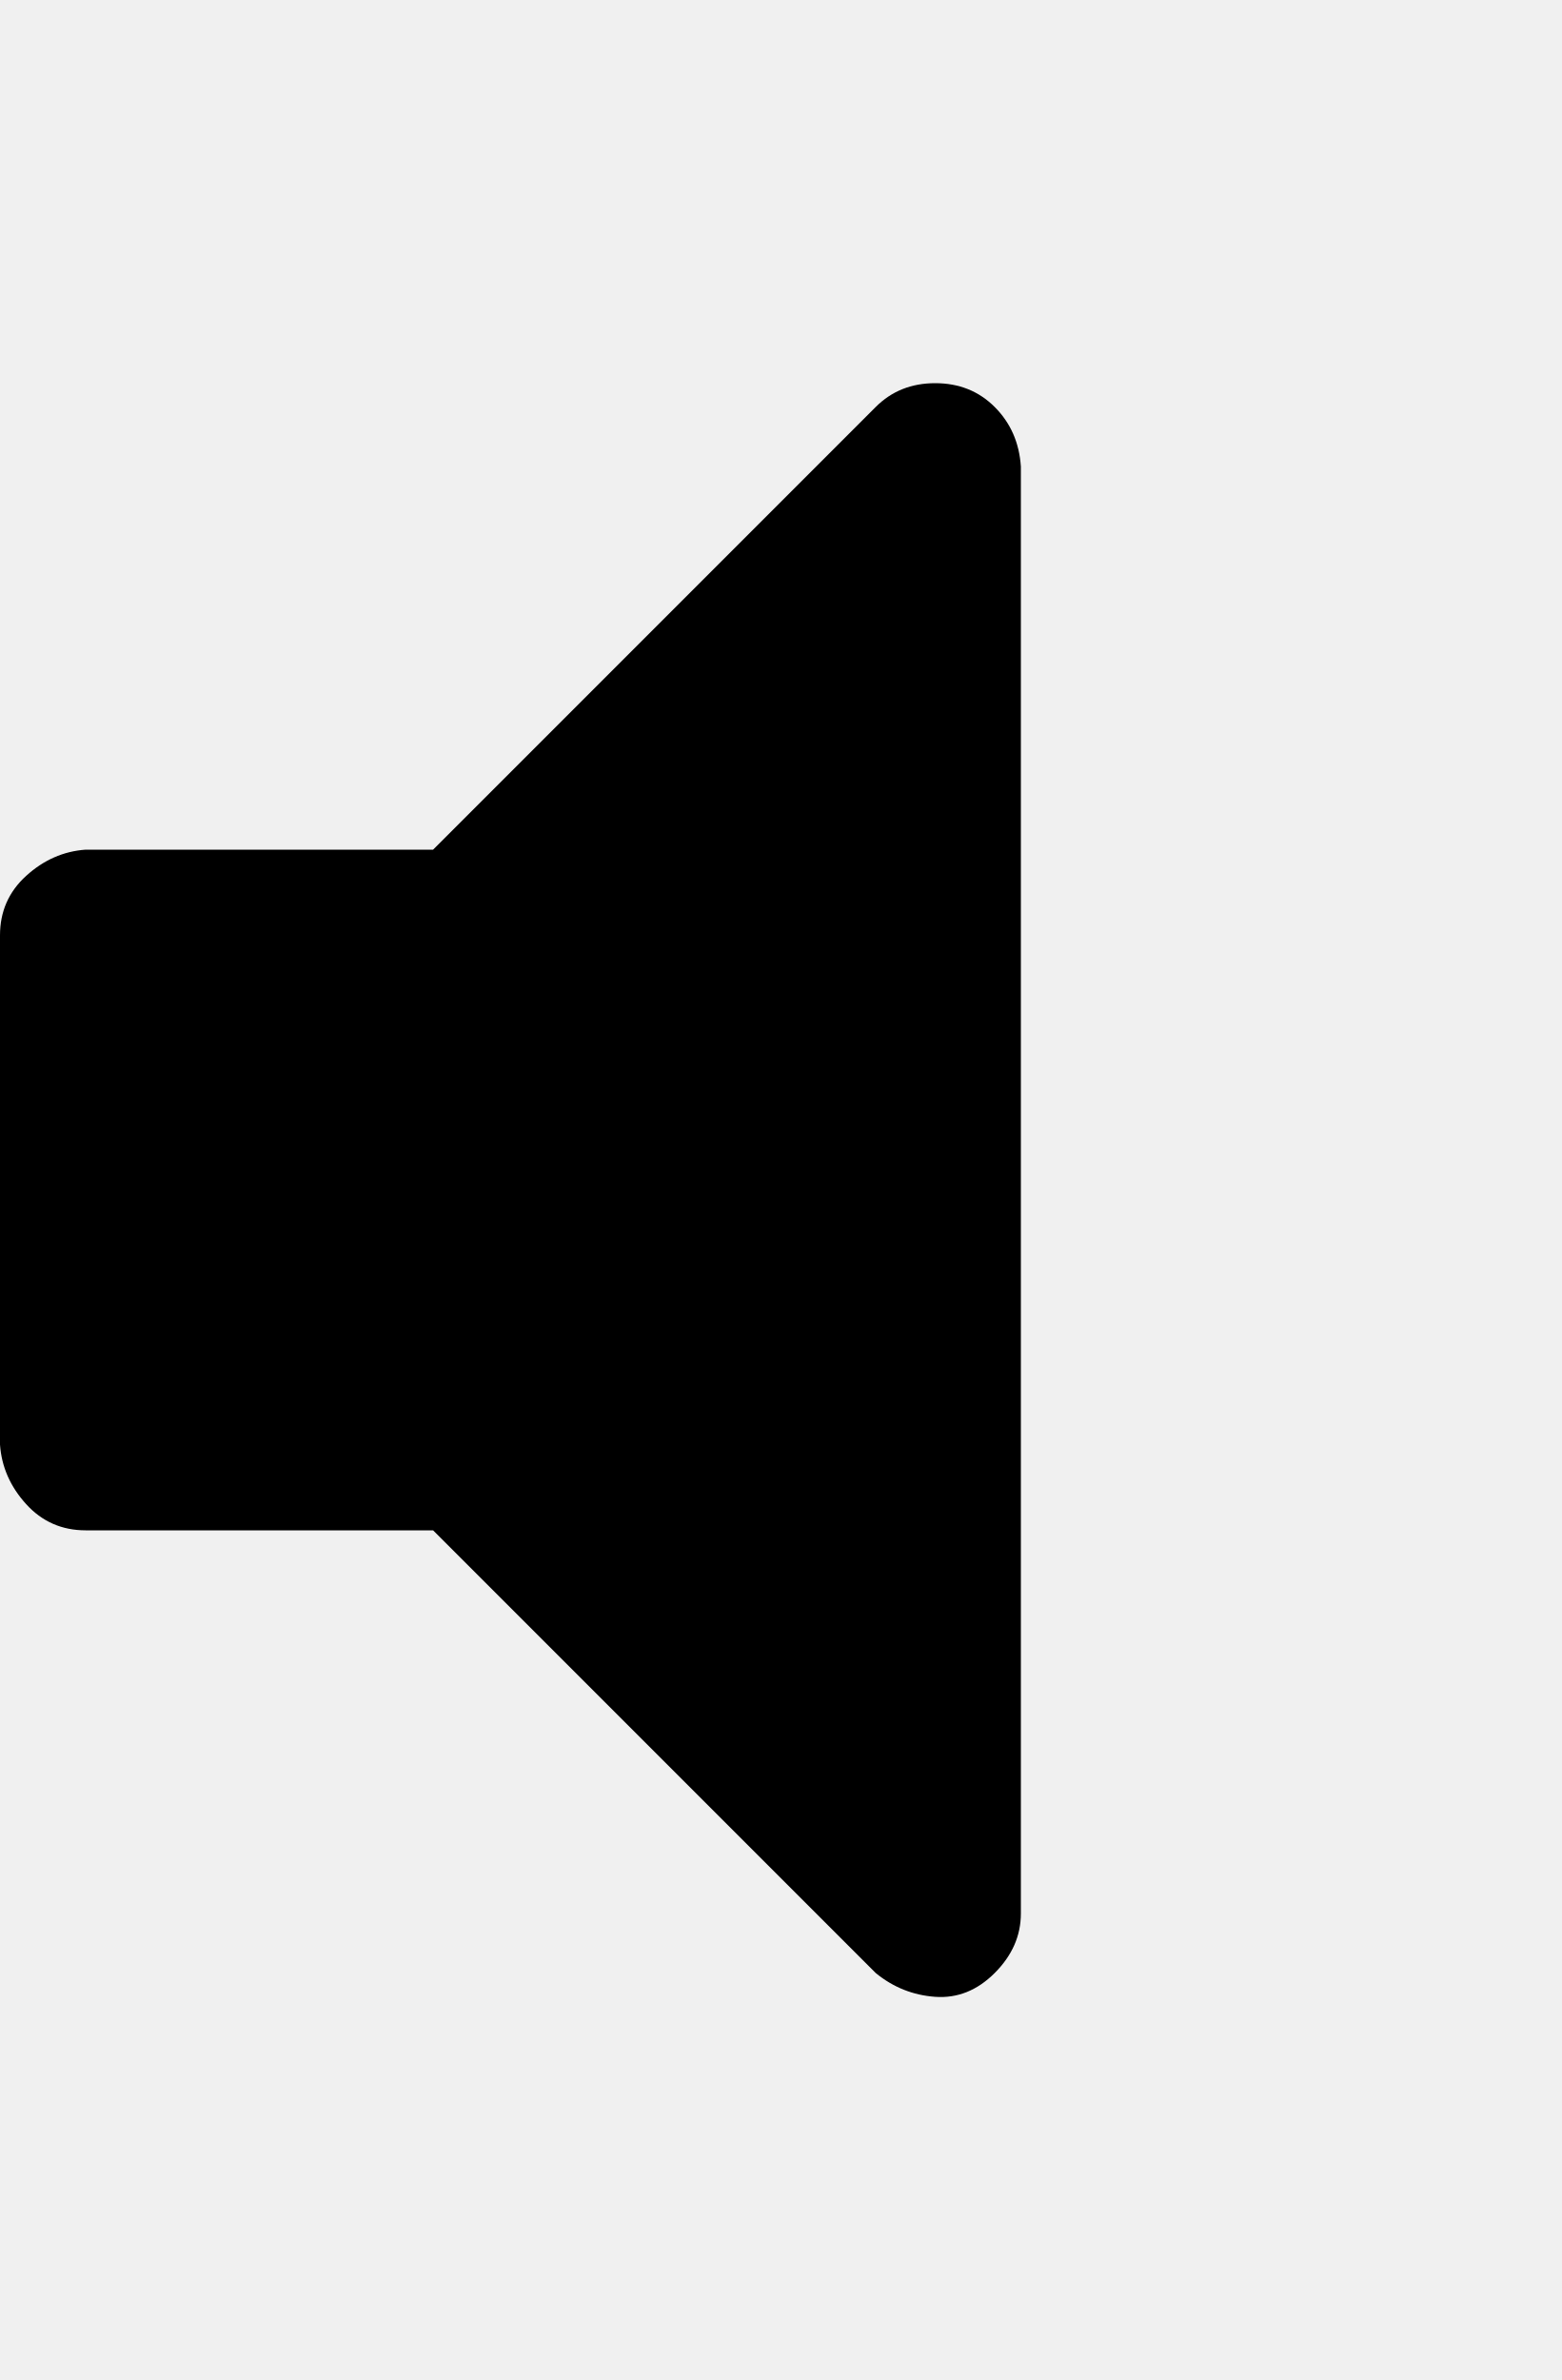
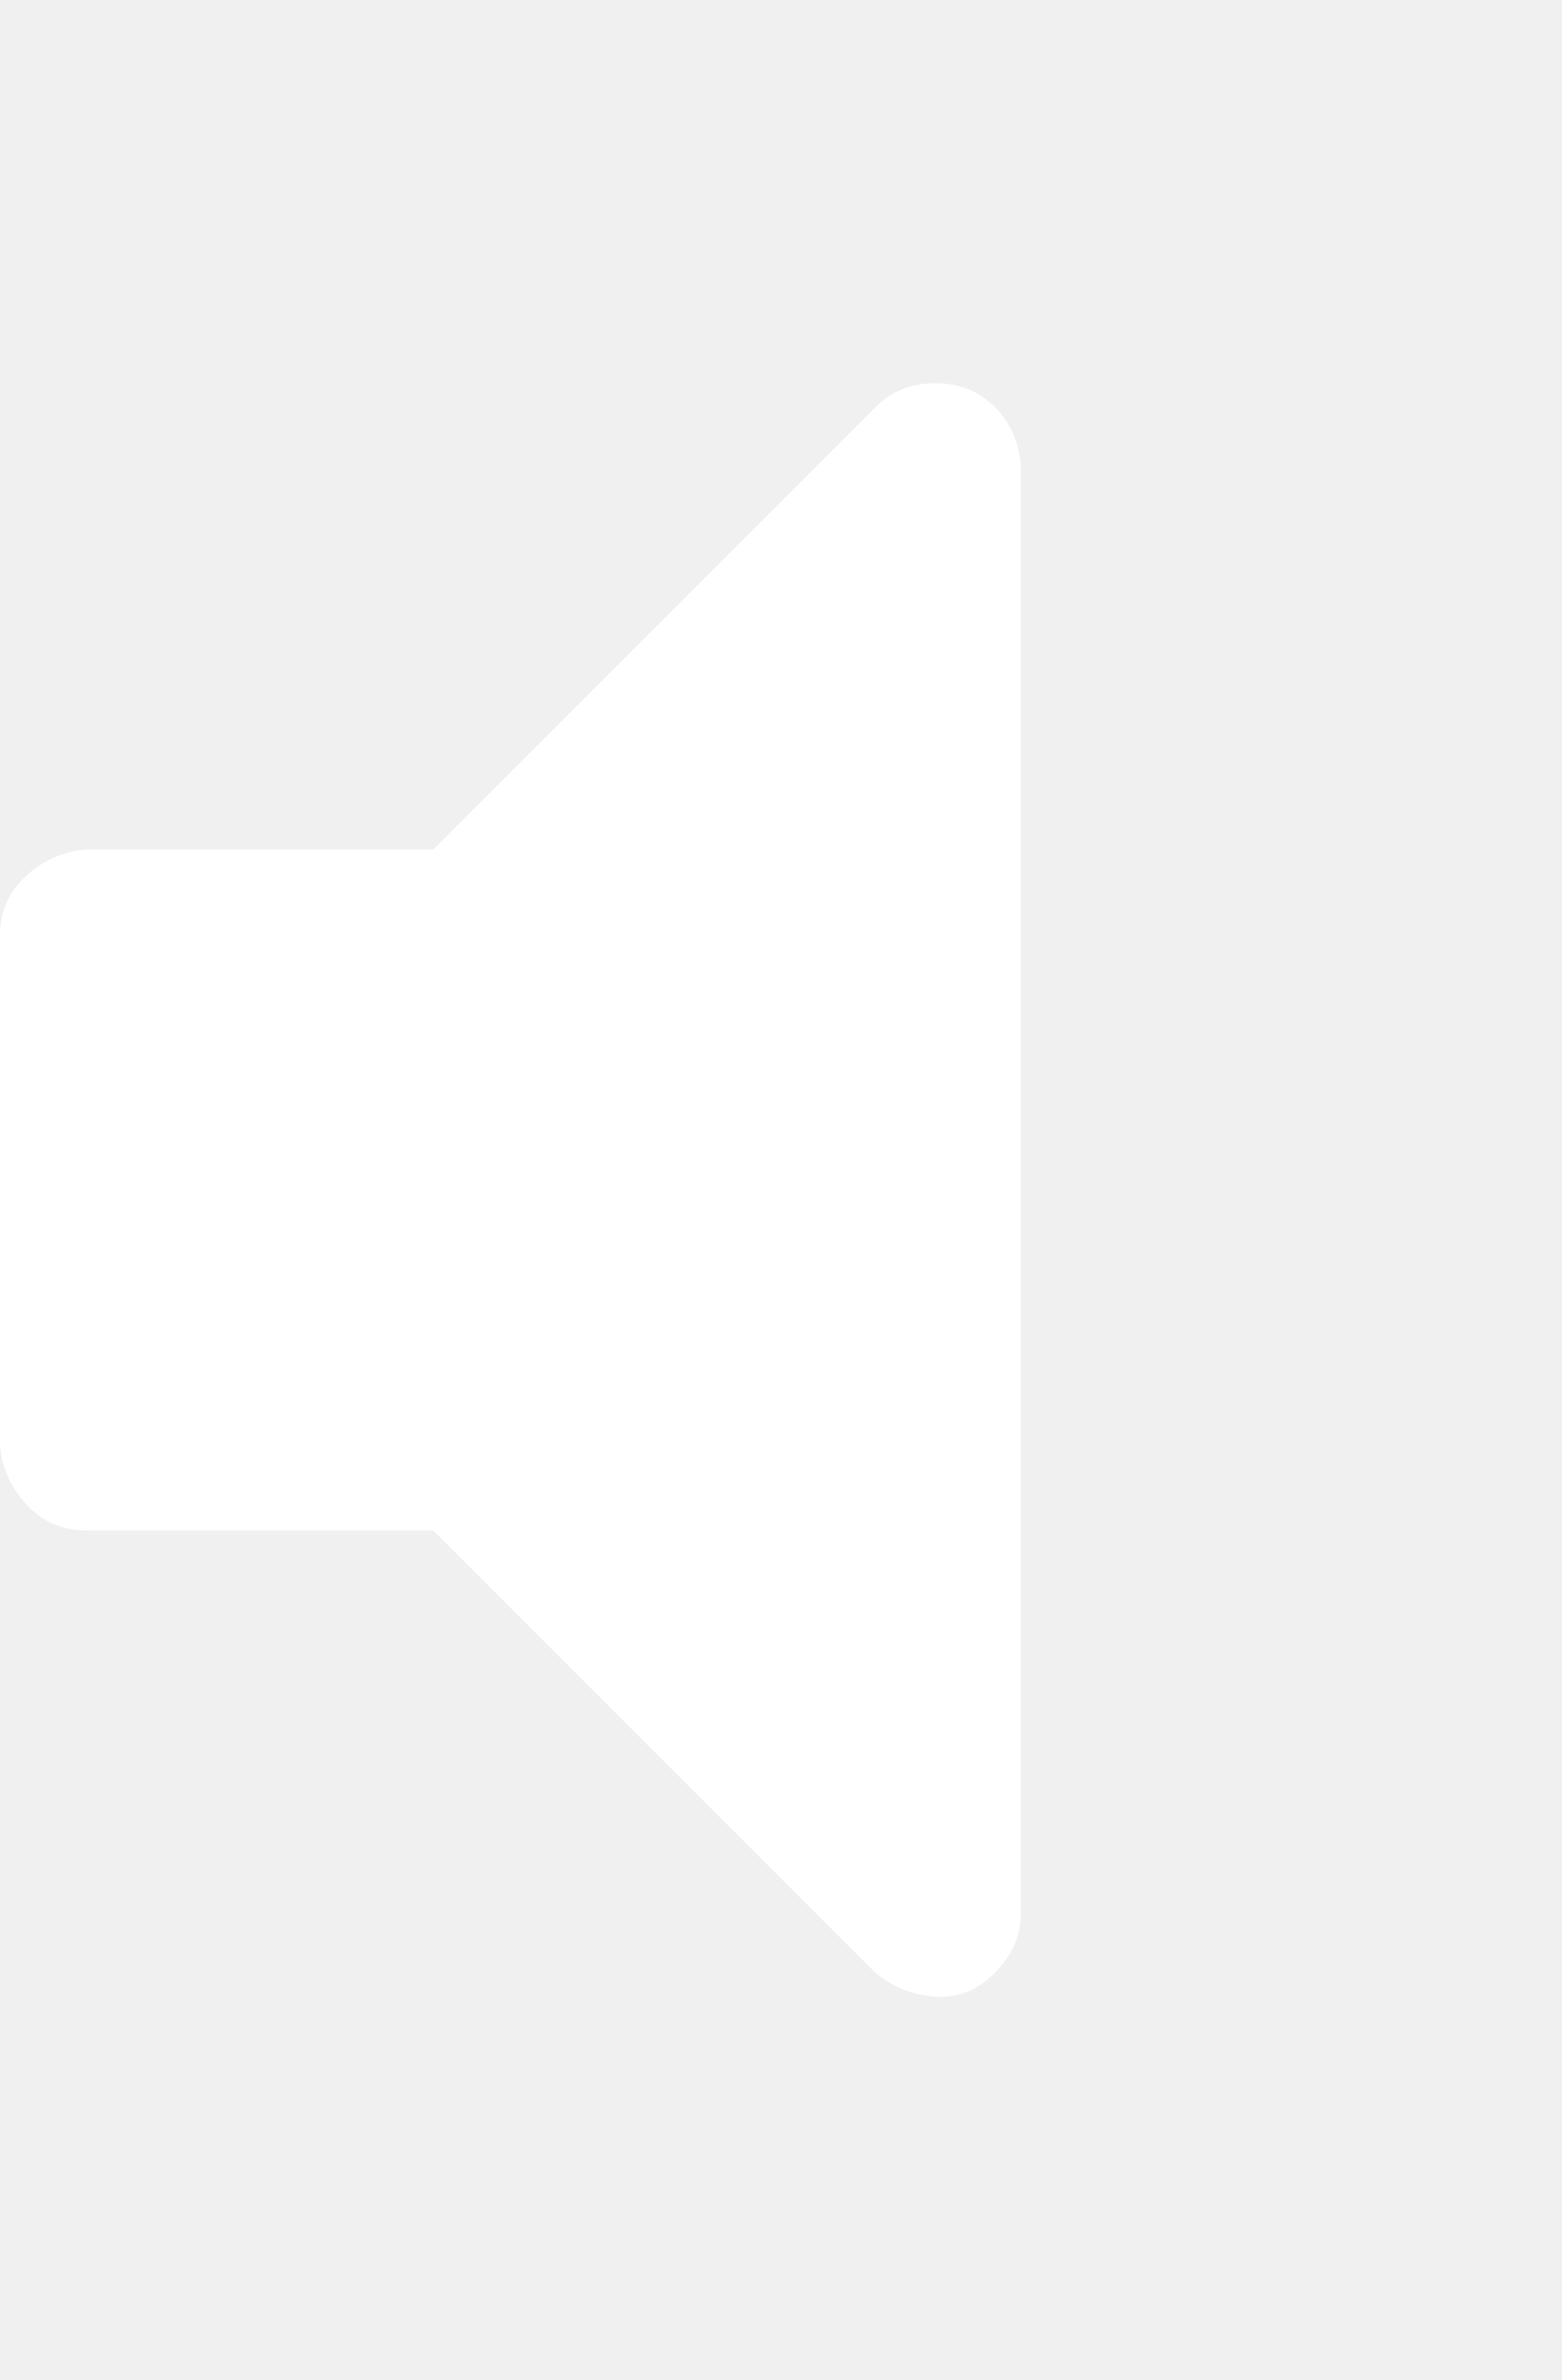
<svg xmlns="http://www.w3.org/2000/svg" version="1.1" viewBox="0 0 21 32">
-   <path d="M13.728 6.272v19.456q0 0.448-0.352 0.8t-0.8 0.32-0.8-0.32l-5.952-5.952h-4.672q-0.48 0-0.8-0.352t-0.352-0.8v-6.848q0-0.48 0.352-0.8t0.8-0.352h4.672l5.952-5.952q0.32-0.32 0.8-0.32t0.8 0.32 0.352 0.8z" />
+   <path d="M13.728 6.272v19.456q0 0.448-0.352 0.8t-0.8 0.32-0.8-0.32l-5.952-5.952h-4.672q-0.48 0-0.8-0.352t-0.352-0.8v-6.848q0-0.48 0.352-0.8t0.8-0.352h4.672l5.952-5.952q0.32-0.32 0.8-0.32t0.8 0.32 0.352 0.8z" fill="#ffffff" />
</svg>
